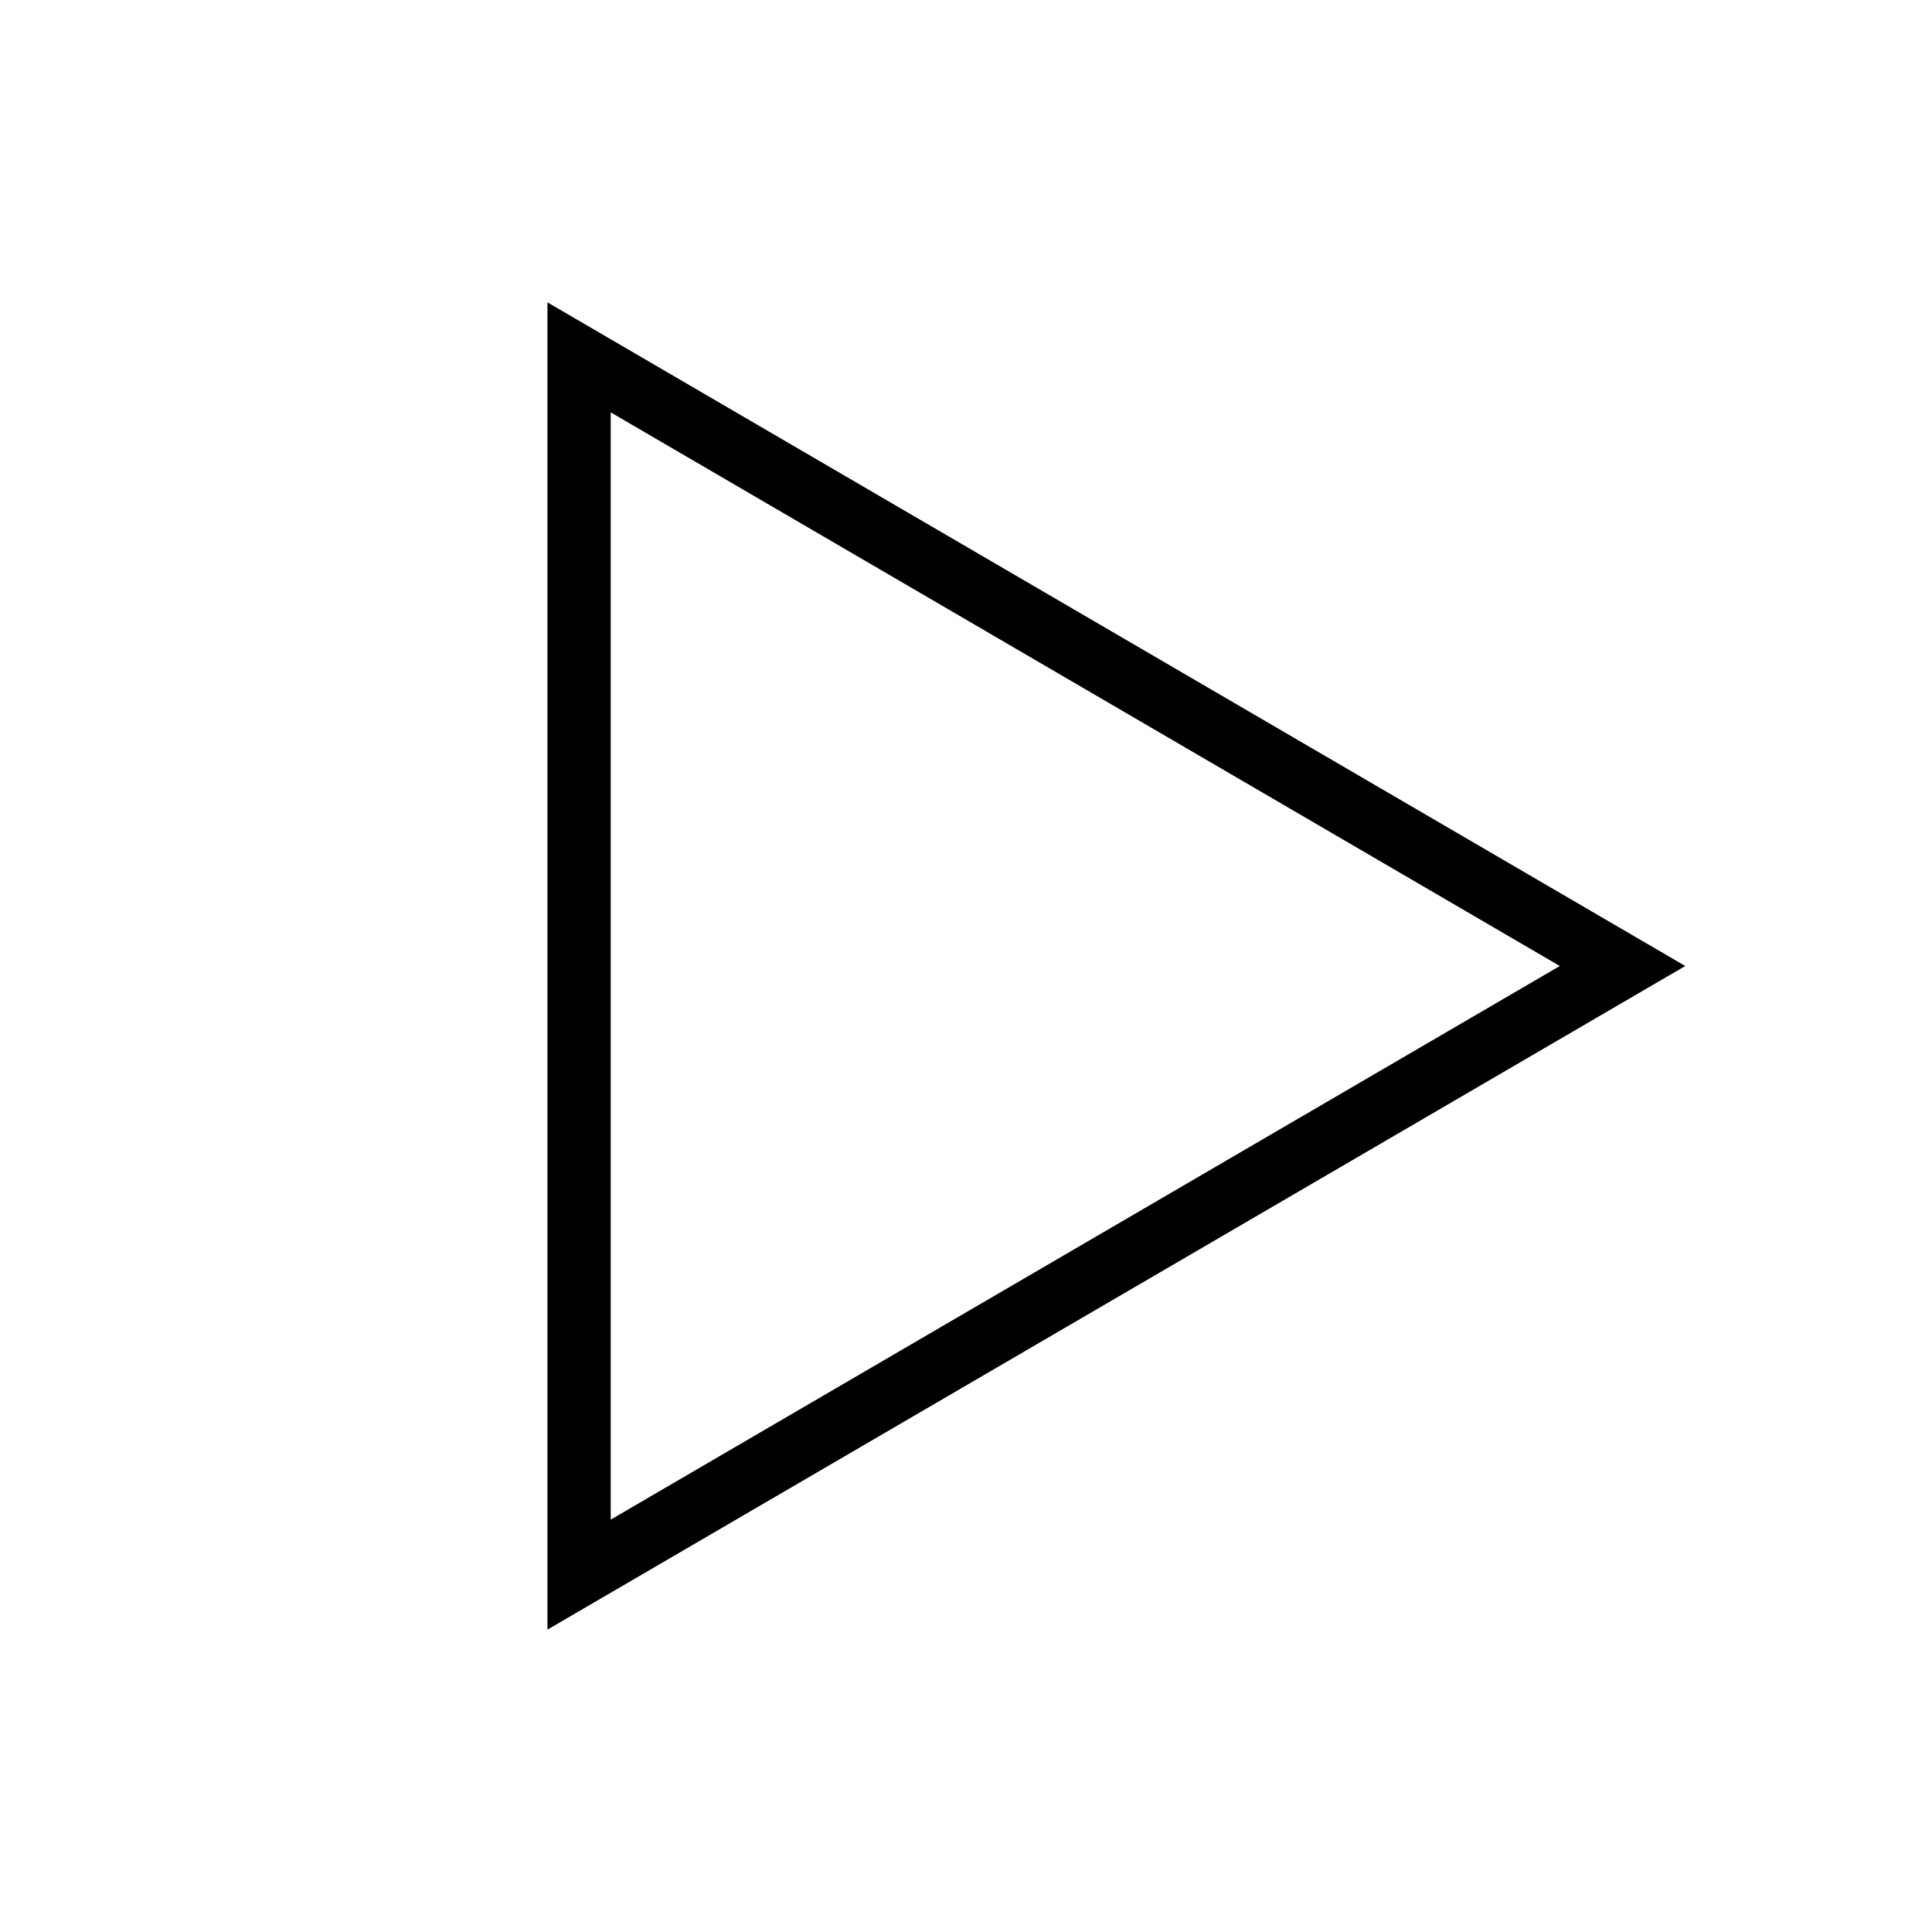
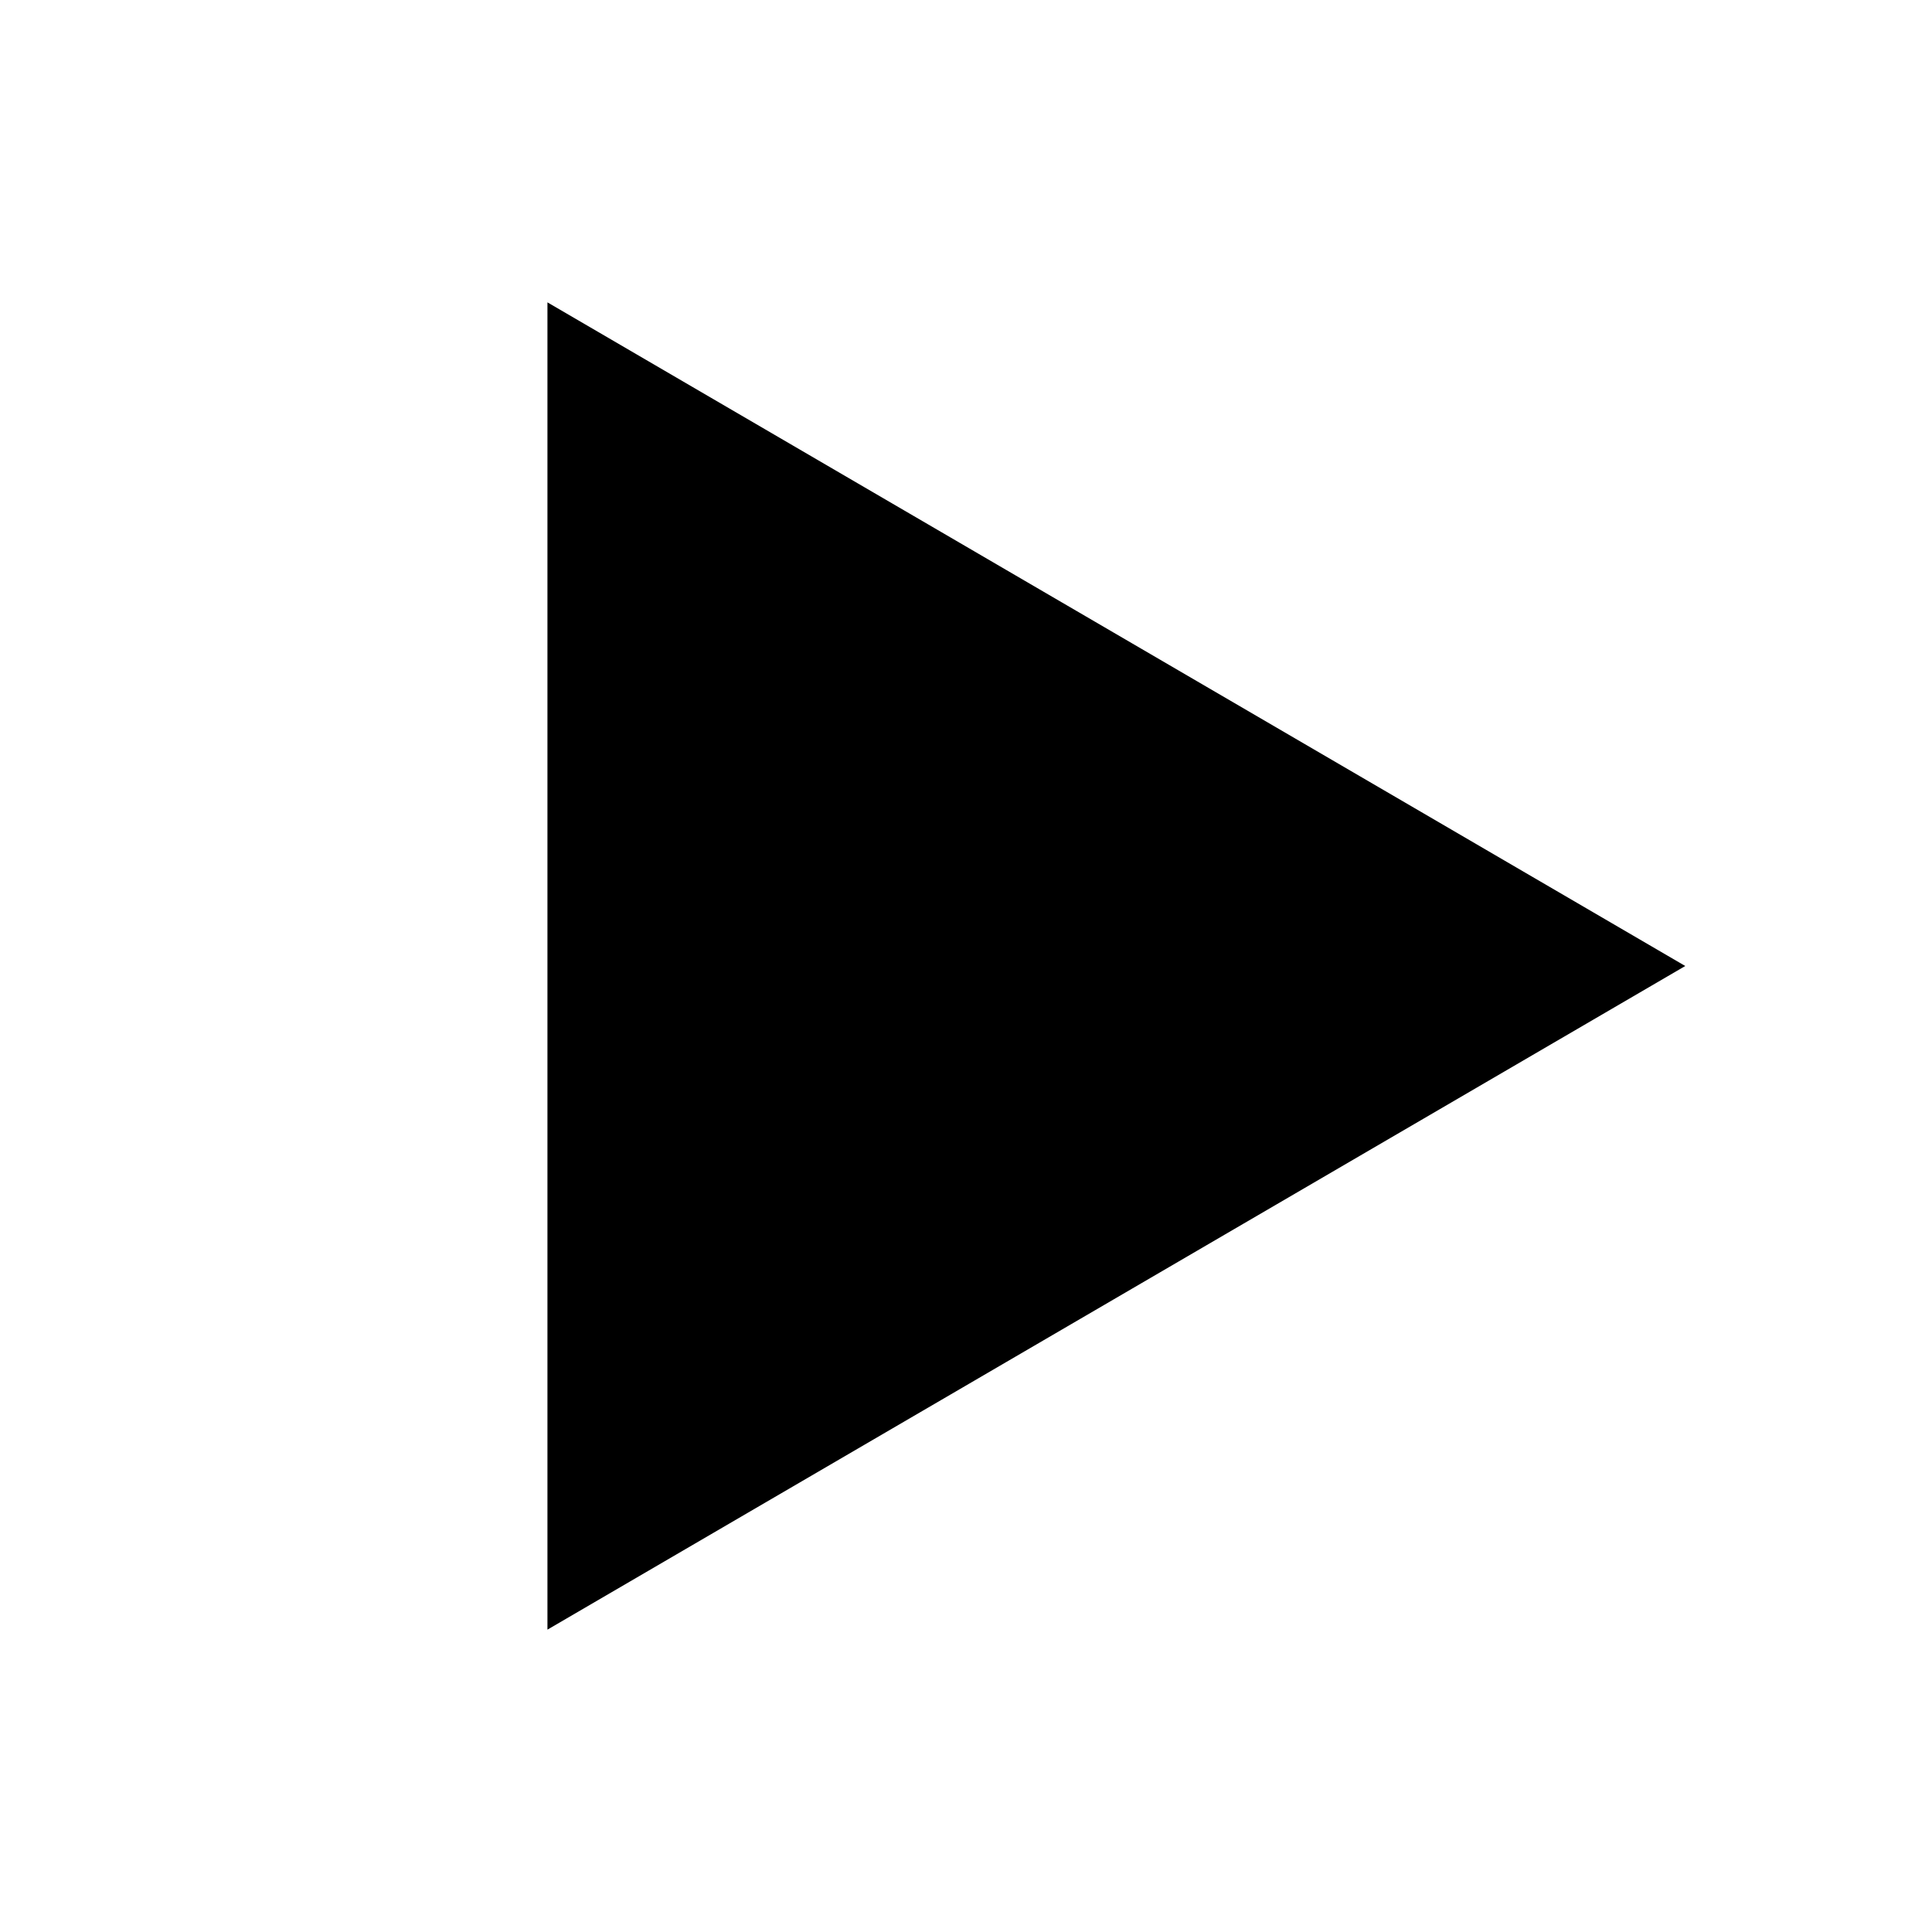
<svg xmlns="http://www.w3.org/2000/svg" version="1.1" id="Layer_1" x="0px" y="0px" width="1000px" height="1000px" viewBox="0 0 1000 1000" enable-background="new 0 0 1000 1000" xml:space="preserve">
-   <path d="M316.107,213.438L807.357,500l-491.25,286.562V213.438 M283.357,156.5v687L872.295,500L283.357,156.5L283.357,156.5z" />
+   <path d="M283.357,156.5v687L872.295,500L283.357,156.5L283.357,156.5z" />
</svg>
